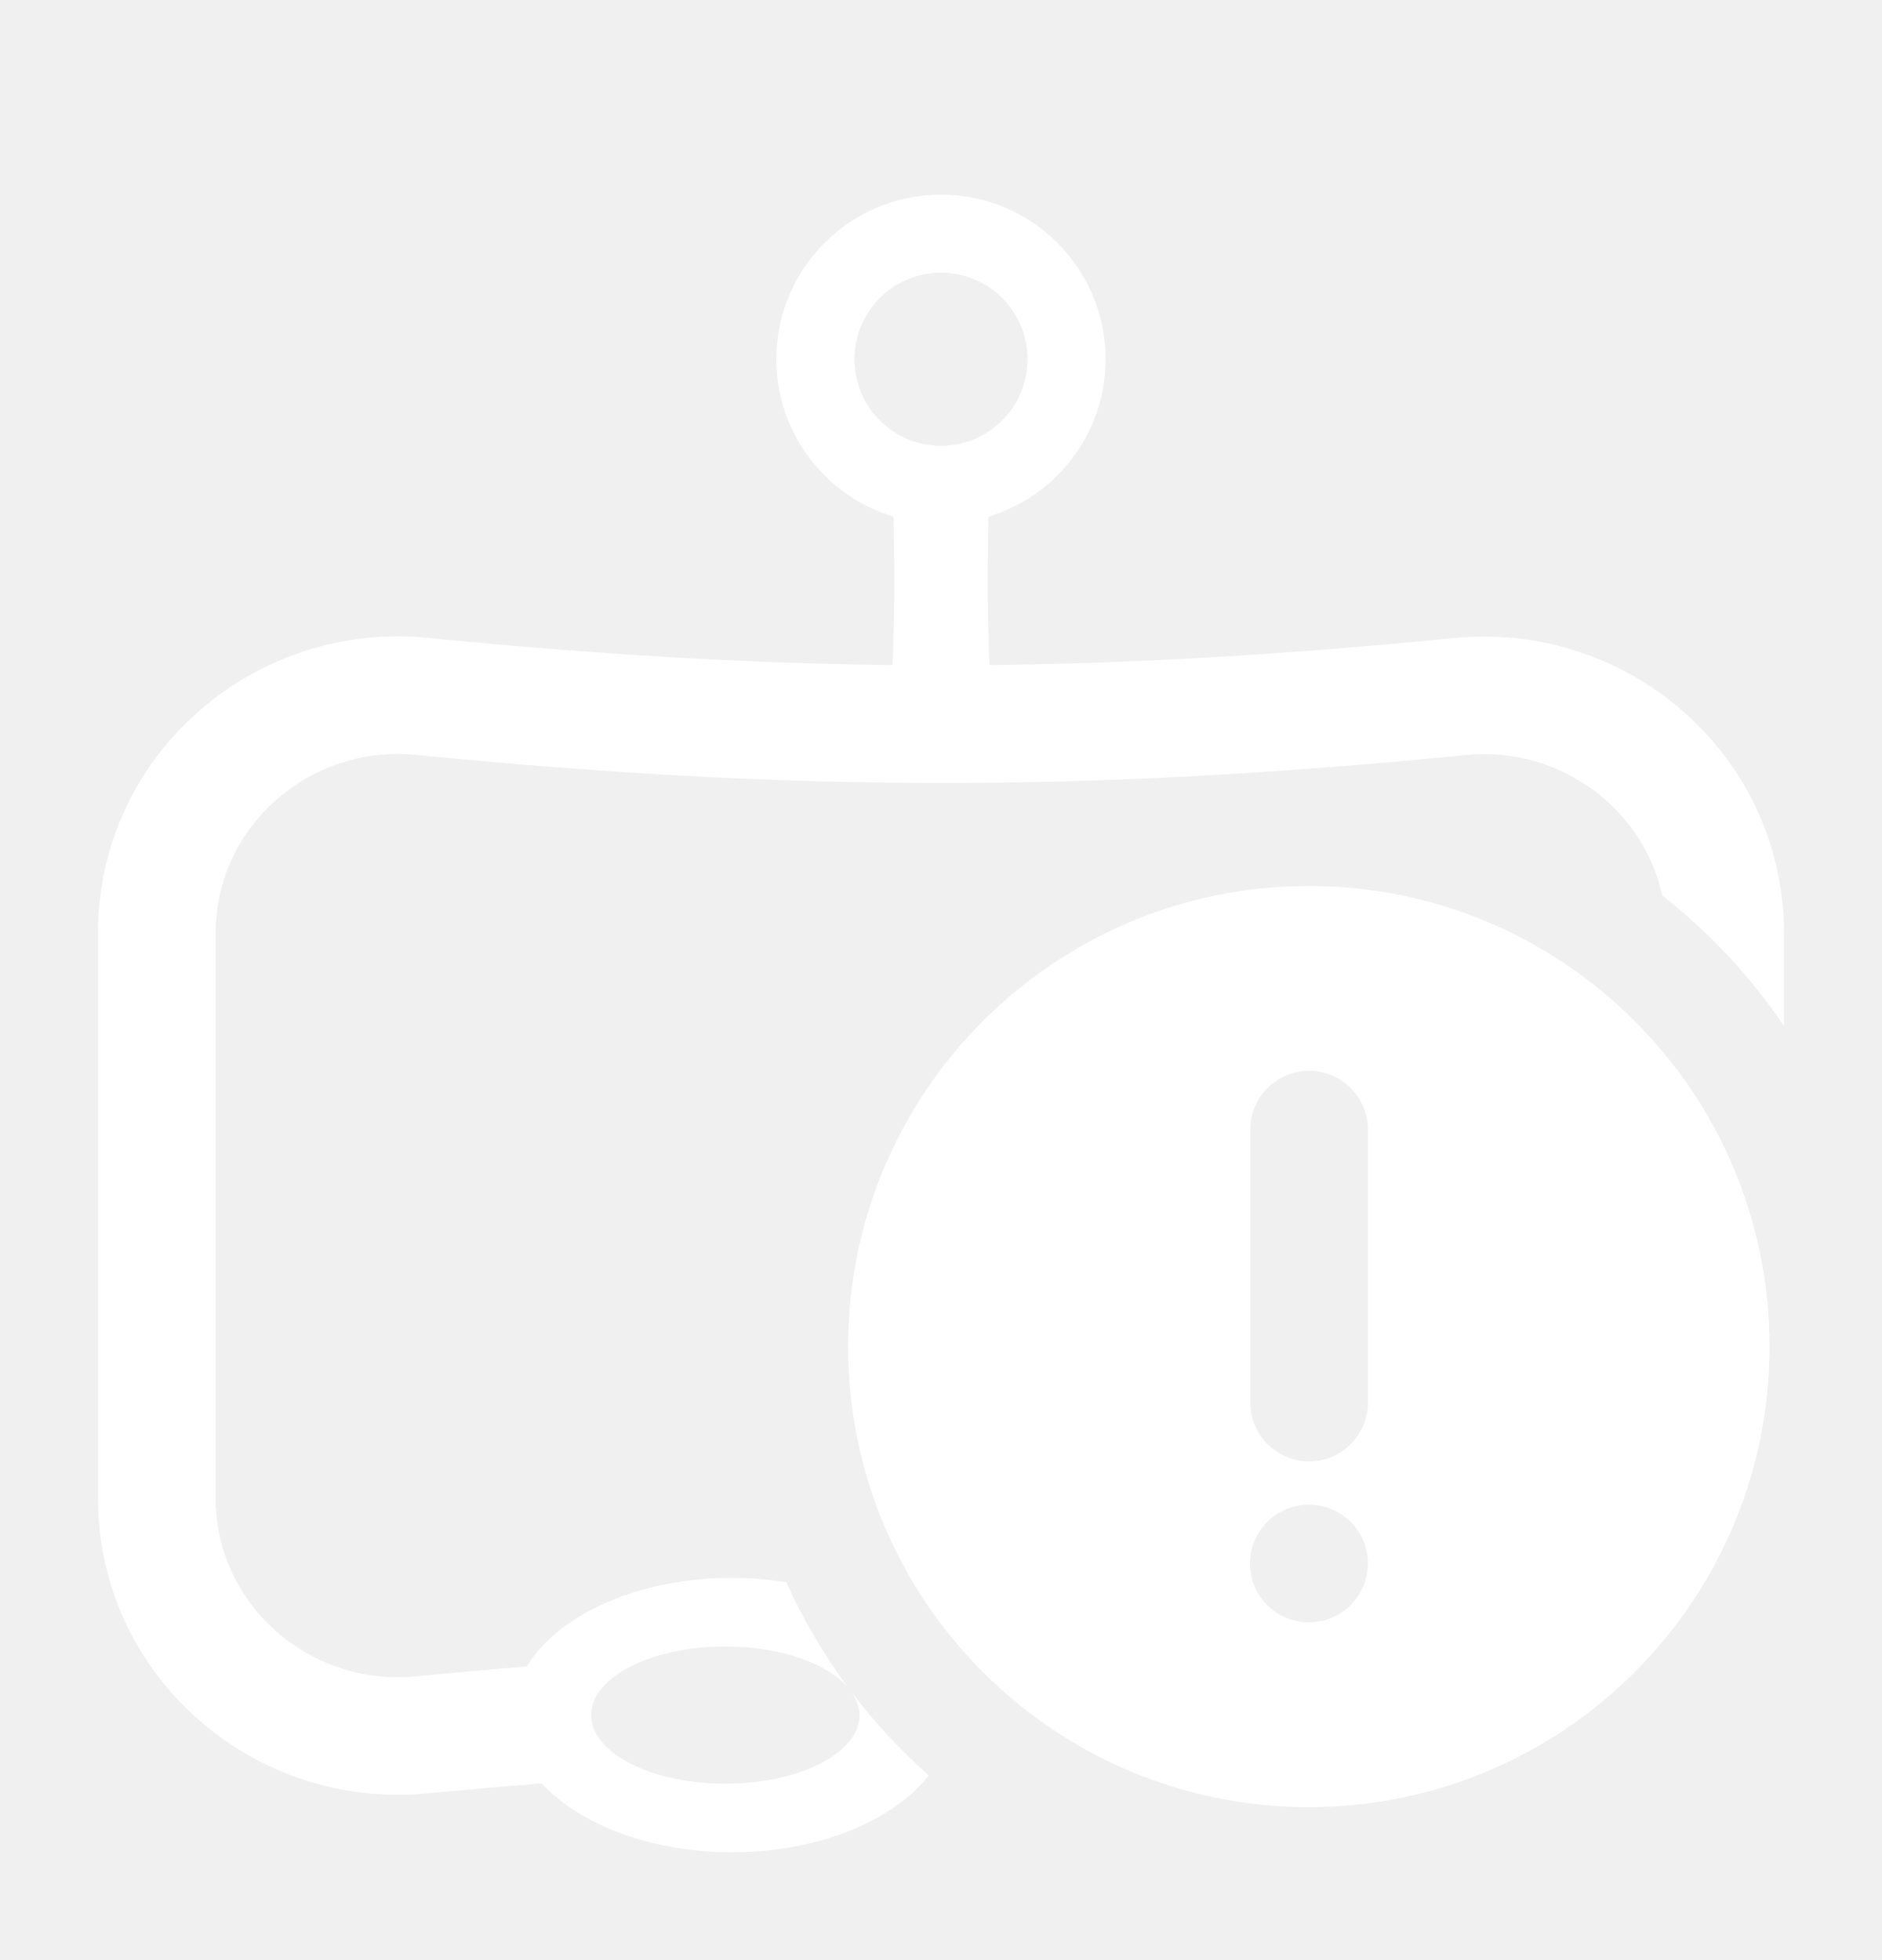
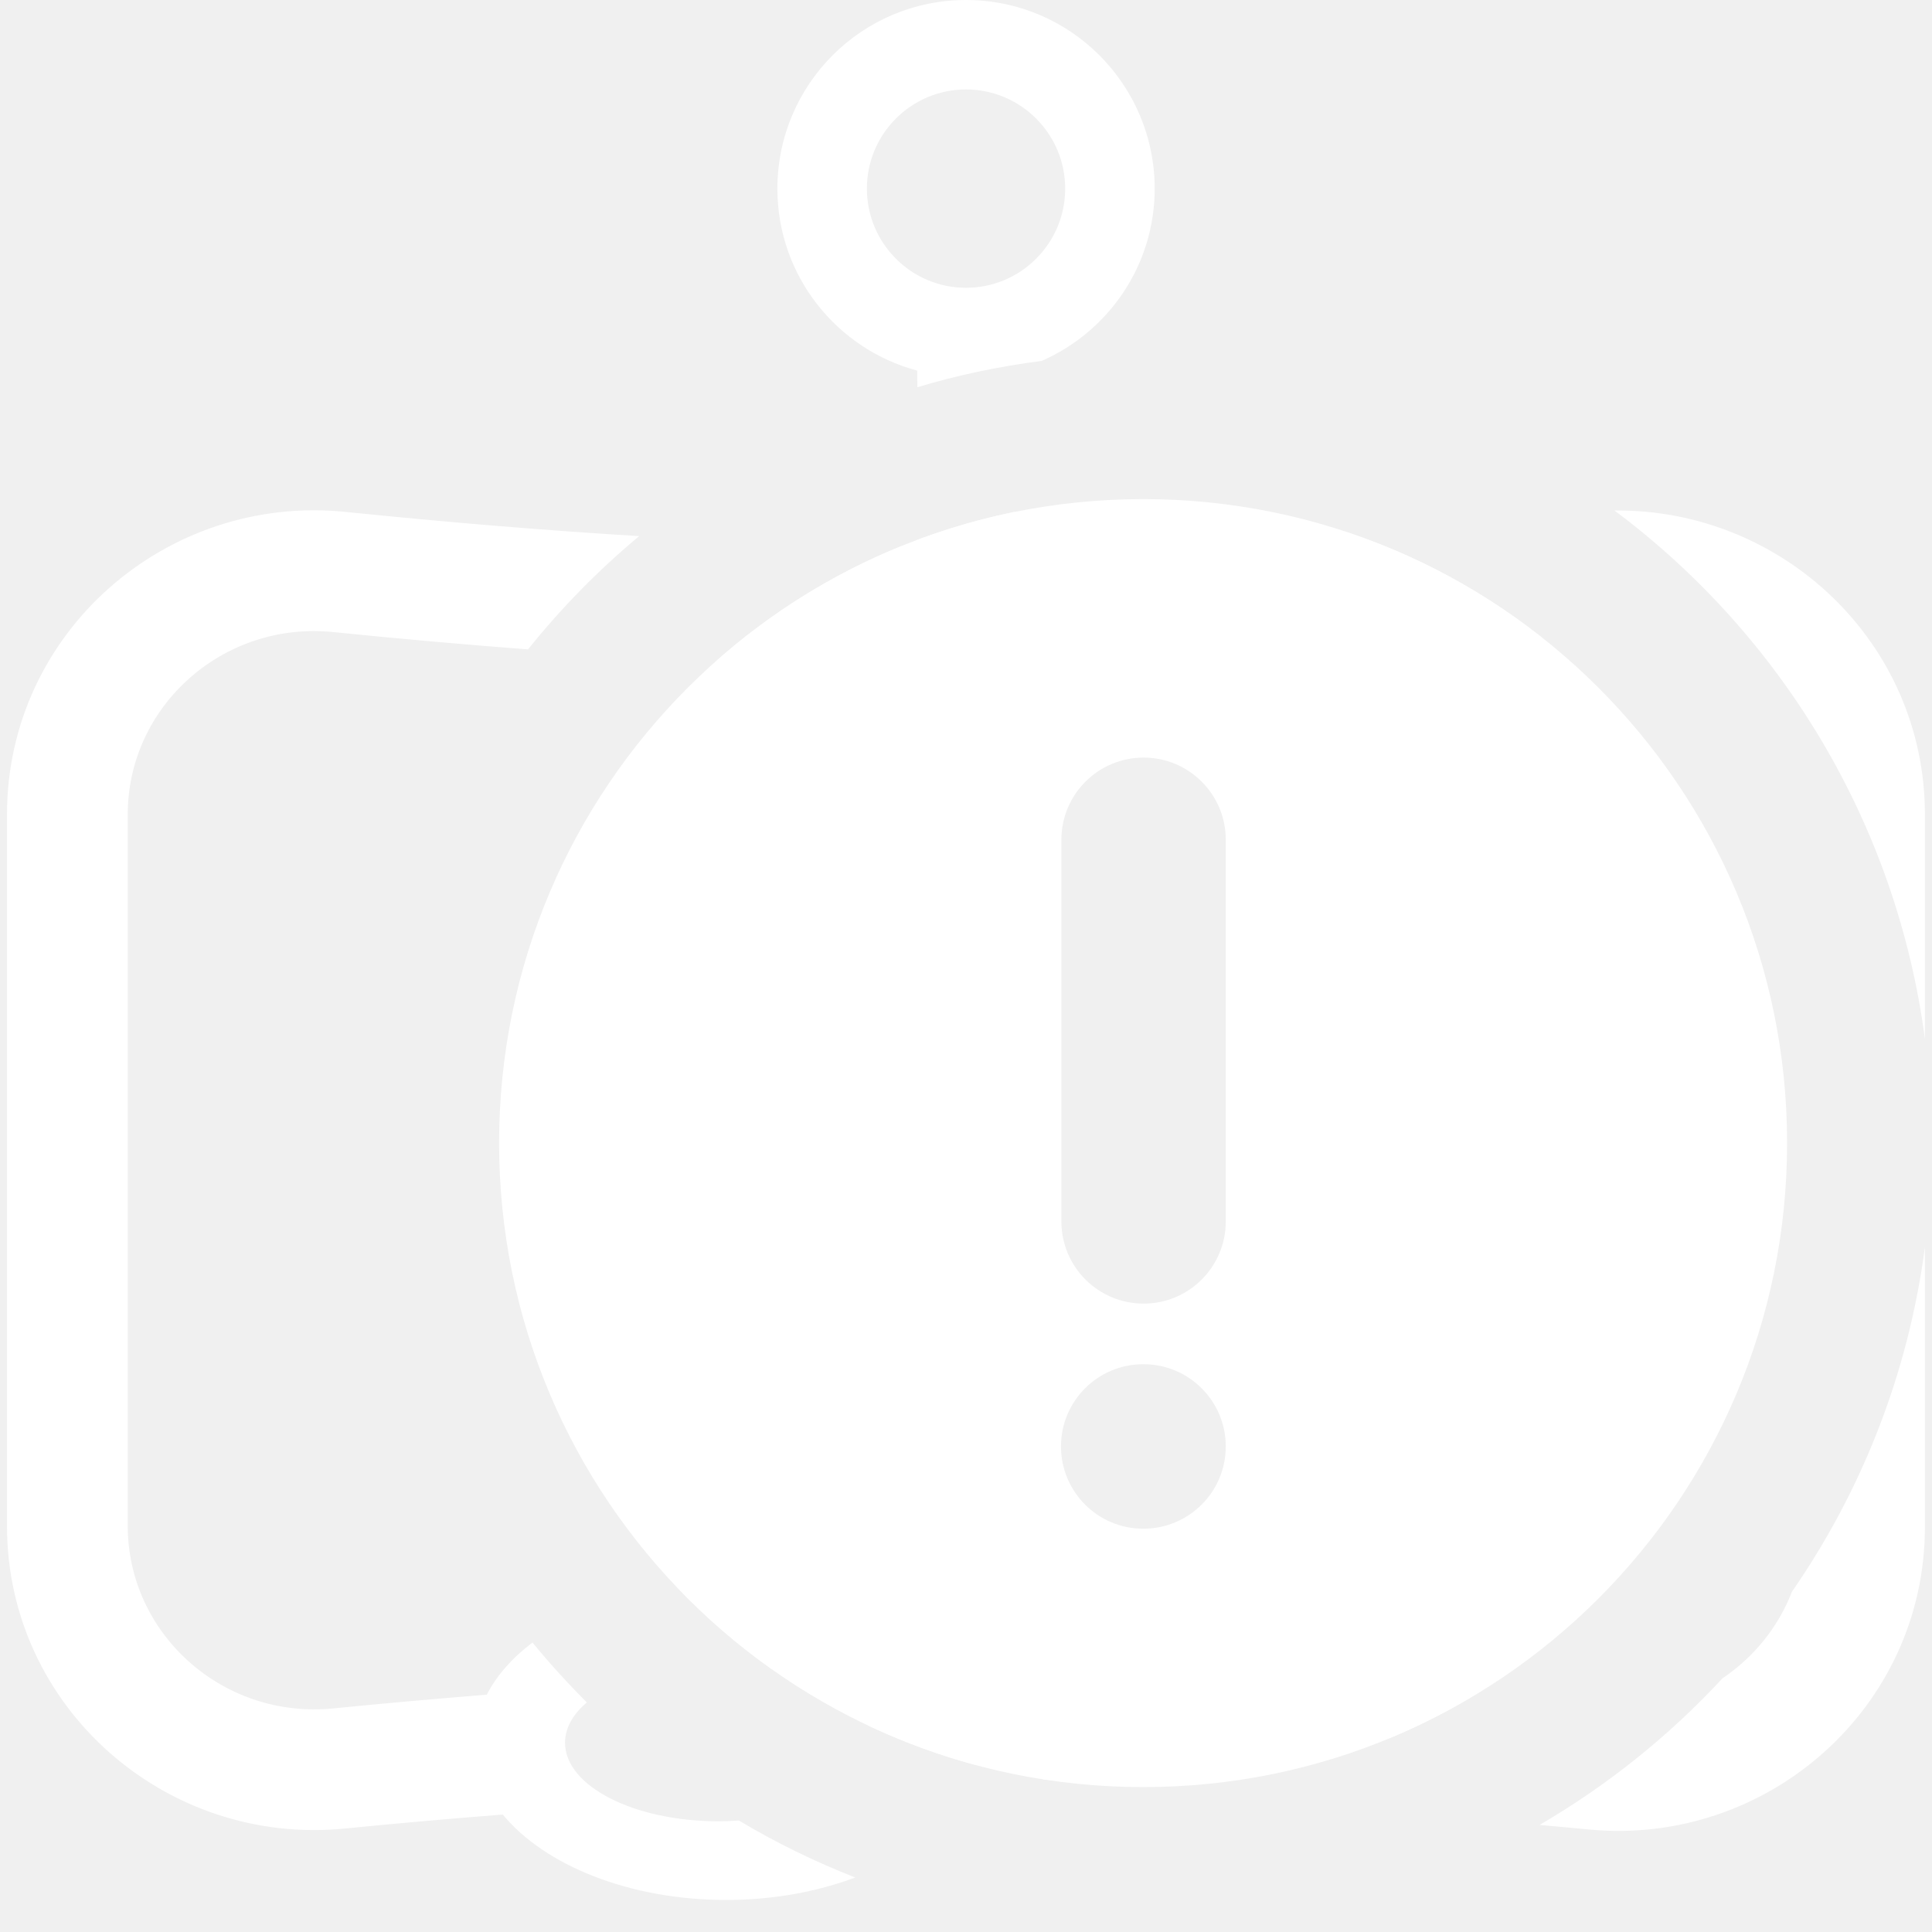
- <svg xmlns="http://www.w3.org/2000/svg" width="24" height="25" viewBox="0 0 24 25" fill="none">
-   <path d="M12 2.483C13.159 2.483 14.099 3.423 14.099 4.582C14.098 5.531 13.469 6.33 12.605 6.59C12.599 6.867 12.595 7.144 12.595 7.42C12.595 7.744 12.602 8.068 12.616 8.392C12.617 8.422 12.619 8.452 12.62 8.483C14.502 8.462 16.408 8.349 18.545 8.138C20.768 7.919 22.75 9.638 22.75 11.903V13.085C22.322 12.453 21.797 11.892 21.197 11.421C20.955 10.313 19.895 9.513 18.692 9.631C13.849 10.108 10.148 10.105 5.306 9.629C3.936 9.494 2.75 10.553 2.75 11.9V19.11C2.75 20.454 3.931 21.512 5.299 21.382C5.782 21.336 6.254 21.294 6.717 21.257C7.117 20.597 8.137 20.126 9.334 20.126C9.573 20.126 9.806 20.146 10.027 20.182C10.242 20.657 10.505 21.106 10.812 21.521C10.546 21.215 9.947 21.001 9.25 21.001C8.305 21.001 7.538 21.393 7.538 21.876C7.538 22.359 8.305 22.751 9.25 22.751C10.195 22.751 10.961 22.359 10.961 21.876C10.961 21.775 10.925 21.679 10.863 21.588C11.155 21.973 11.484 22.326 11.845 22.646C11.388 23.225 10.437 23.626 9.334 23.626C8.296 23.626 7.392 23.271 6.908 22.747C6.43 22.785 5.942 22.828 5.441 22.875C3.223 23.087 1.25 21.368 1.25 19.11V11.9C1.25 9.637 3.23 7.917 5.452 8.136C7.59 8.346 9.496 8.461 11.379 8.483C11.38 8.452 11.383 8.422 11.384 8.392C11.398 8.068 11.405 7.744 11.405 7.42C11.405 7.144 11.4 6.867 11.394 6.59C10.53 6.33 9.901 5.53 9.9 4.582C9.9 3.423 10.841 2.483 12 2.483ZM21.25 13.473C22.072 14.483 22.564 15.772 22.564 17.176C22.564 19.898 20.712 22.186 18.199 22.852C17.409 22.78 16.651 22.721 15.914 22.674C16.399 22.492 16.713 22.203 16.713 21.876C16.713 21.609 16.502 21.366 16.159 21.187C16.979 21.24 17.825 21.309 18.71 21.392C20.073 21.52 21.25 20.463 21.25 19.122V13.473ZM13.545 21.065C13.274 21.162 13.055 21.294 12.909 21.447C12.887 21.304 12.849 21.17 12.799 21.048C13.047 21.052 13.295 21.058 13.545 21.065ZM12 3.478C11.391 3.478 10.896 3.973 10.896 4.582C10.896 5.191 11.391 5.686 12 5.686C12.609 5.686 13.103 5.191 13.104 4.582C13.104 3.973 12.609 3.478 12 3.478Z" fill="white" />
-   <path d="M16.69 11.301C19.934 11.301 22.564 13.931 22.564 17.175C22.564 20.419 19.935 23.05 16.69 23.05C13.446 23.05 10.815 20.419 10.815 17.175C10.816 13.931 13.446 11.301 16.69 11.301ZM16.69 19.193C16.276 19.193 15.941 19.528 15.94 19.943C15.941 20.357 16.276 20.693 16.69 20.693H16.694C17.108 20.692 17.444 20.357 17.444 19.943C17.444 19.529 17.108 19.193 16.694 19.193H16.69ZM16.694 13.658C16.28 13.659 15.944 13.994 15.944 14.408V17.89C15.944 18.304 16.28 18.64 16.694 18.64C17.108 18.64 17.444 18.304 17.444 17.89V14.408C17.444 13.994 17.108 13.659 16.694 13.658Z" fill="white" />
+ <svg xmlns="http://www.w3.org/2000/svg" width="24" height="24" viewBox="0 0 24 24" fill="none">
+   <path d="M0.087 10.117C0.087 7.855 2.068 6.133 4.292 6.359C5.573 6.49 6.777 6.589 7.94 6.66C7.434 7.081 6.971 7.554 6.559 8.067C5.778 8.007 4.975 7.937 4.141 7.852C2.774 7.712 1.587 8.77 1.587 10.117V18.955C1.587 20.3 2.77 21.357 4.135 21.223C4.789 21.158 5.425 21.102 6.047 21.052C6.17 20.812 6.365 20.593 6.615 20.404C6.827 20.663 7.053 20.911 7.29 21.148C7.118 21.294 7.019 21.465 7.019 21.648C7.019 22.188 7.874 22.625 8.929 22.625C9.013 22.625 9.097 22.621 9.179 22.615C9.637 22.89 10.121 23.126 10.624 23.323C10.155 23.498 9.609 23.602 9.023 23.602C7.813 23.602 6.765 23.17 6.246 22.541C5.608 22.591 4.955 22.648 4.282 22.715C2.062 22.934 0.087 21.213 0.087 18.955V10.117ZM23.912 18.968C23.912 21.22 21.948 22.941 19.73 22.726C19.527 22.706 19.325 22.688 19.125 22.67C19.971 22.177 20.737 21.562 21.398 20.848C21.786 20.587 22.09 20.214 22.26 19.773C23.124 18.525 23.704 17.069 23.912 15.493V18.968ZM13.003 22.11C12.987 22.108 12.972 22.106 12.956 22.104C12.959 22.093 12.963 22.084 12.966 22.073C12.977 22.087 12.991 22.097 13.003 22.11ZM9.023 19.695C10.749 19.695 12.149 20.57 12.149 21.648C12.149 21.742 12.138 21.834 12.117 21.924C11.658 21.8 11.216 21.637 10.794 21.439C10.653 21.111 10.191 20.846 9.585 20.732C9.167 20.436 8.778 20.101 8.425 19.732C8.619 19.709 8.819 19.695 9.023 19.695ZM18.267 21.088C17.943 21.279 17.606 21.449 17.256 21.594C17.233 21.363 17.072 21.152 16.811 20.979C17.287 21.011 17.772 21.047 18.267 21.088ZM13.521 20.826C13.312 20.922 13.139 21.038 13.015 21.167C12.995 21.043 12.966 20.925 12.927 20.815C13.124 20.818 13.323 20.821 13.521 20.826ZM20.056 6.342C22.134 6.319 23.912 7.976 23.912 10.12V12.906C23.558 10.225 22.123 7.885 20.056 6.342ZM16.752 6.618C17.631 6.914 18.442 7.358 19.154 7.921C15.426 8.277 12.294 8.374 8.895 8.214C9.57 7.615 10.347 7.129 11.197 6.784C13.021 6.808 14.822 6.754 16.752 6.618ZM12.616 6.597C12.618 6.637 12.619 6.678 12.621 6.718H11.379C11.379 6.716 11.379 6.715 11.379 6.713C11.775 6.564 12.185 6.444 12.608 6.358C12.611 6.438 12.613 6.517 12.616 6.597ZM12 0C13.294 0 14.343 1.049 14.344 2.343C14.344 3.301 13.766 4.121 12.941 4.483C12.412 4.551 11.895 4.66 11.396 4.81C11.394 4.741 11.395 4.672 11.394 4.604C10.394 4.336 9.657 3.427 9.657 2.343C9.658 1.049 10.706 0 12 0ZM12 1.111C11.32 1.112 10.769 1.663 10.769 2.343C10.769 3.023 11.32 3.575 12 3.575C12.68 3.575 13.232 3.023 13.232 2.343C13.232 1.663 12.68 1.112 12 1.111Z" fill="white" />
+   <path d="M14.201 6.2C18.619 6.201 22.2 9.782 22.2 14.199C22.2 18.618 18.619 22.2 14.201 22.2C9.783 22.2 6.2 18.618 6.2 14.199C6.2 9.781 9.783 6.2 14.201 6.2ZM14.201 16.947C13.637 16.947 13.18 17.404 13.18 17.968C13.18 18.532 13.637 18.99 14.201 18.99H14.206C14.77 18.989 15.227 18.532 15.227 17.968C15.227 17.405 14.77 16.947 14.206 16.947H14.201ZM14.206 9.411C13.642 9.411 13.185 9.868 13.185 10.432V15.173C13.185 15.737 13.642 16.194 14.206 16.194C14.77 16.194 15.227 15.737 15.227 15.173V10.432C15.227 9.868 14.77 9.411 14.206 9.411Z" fill="white" />
</svg>
